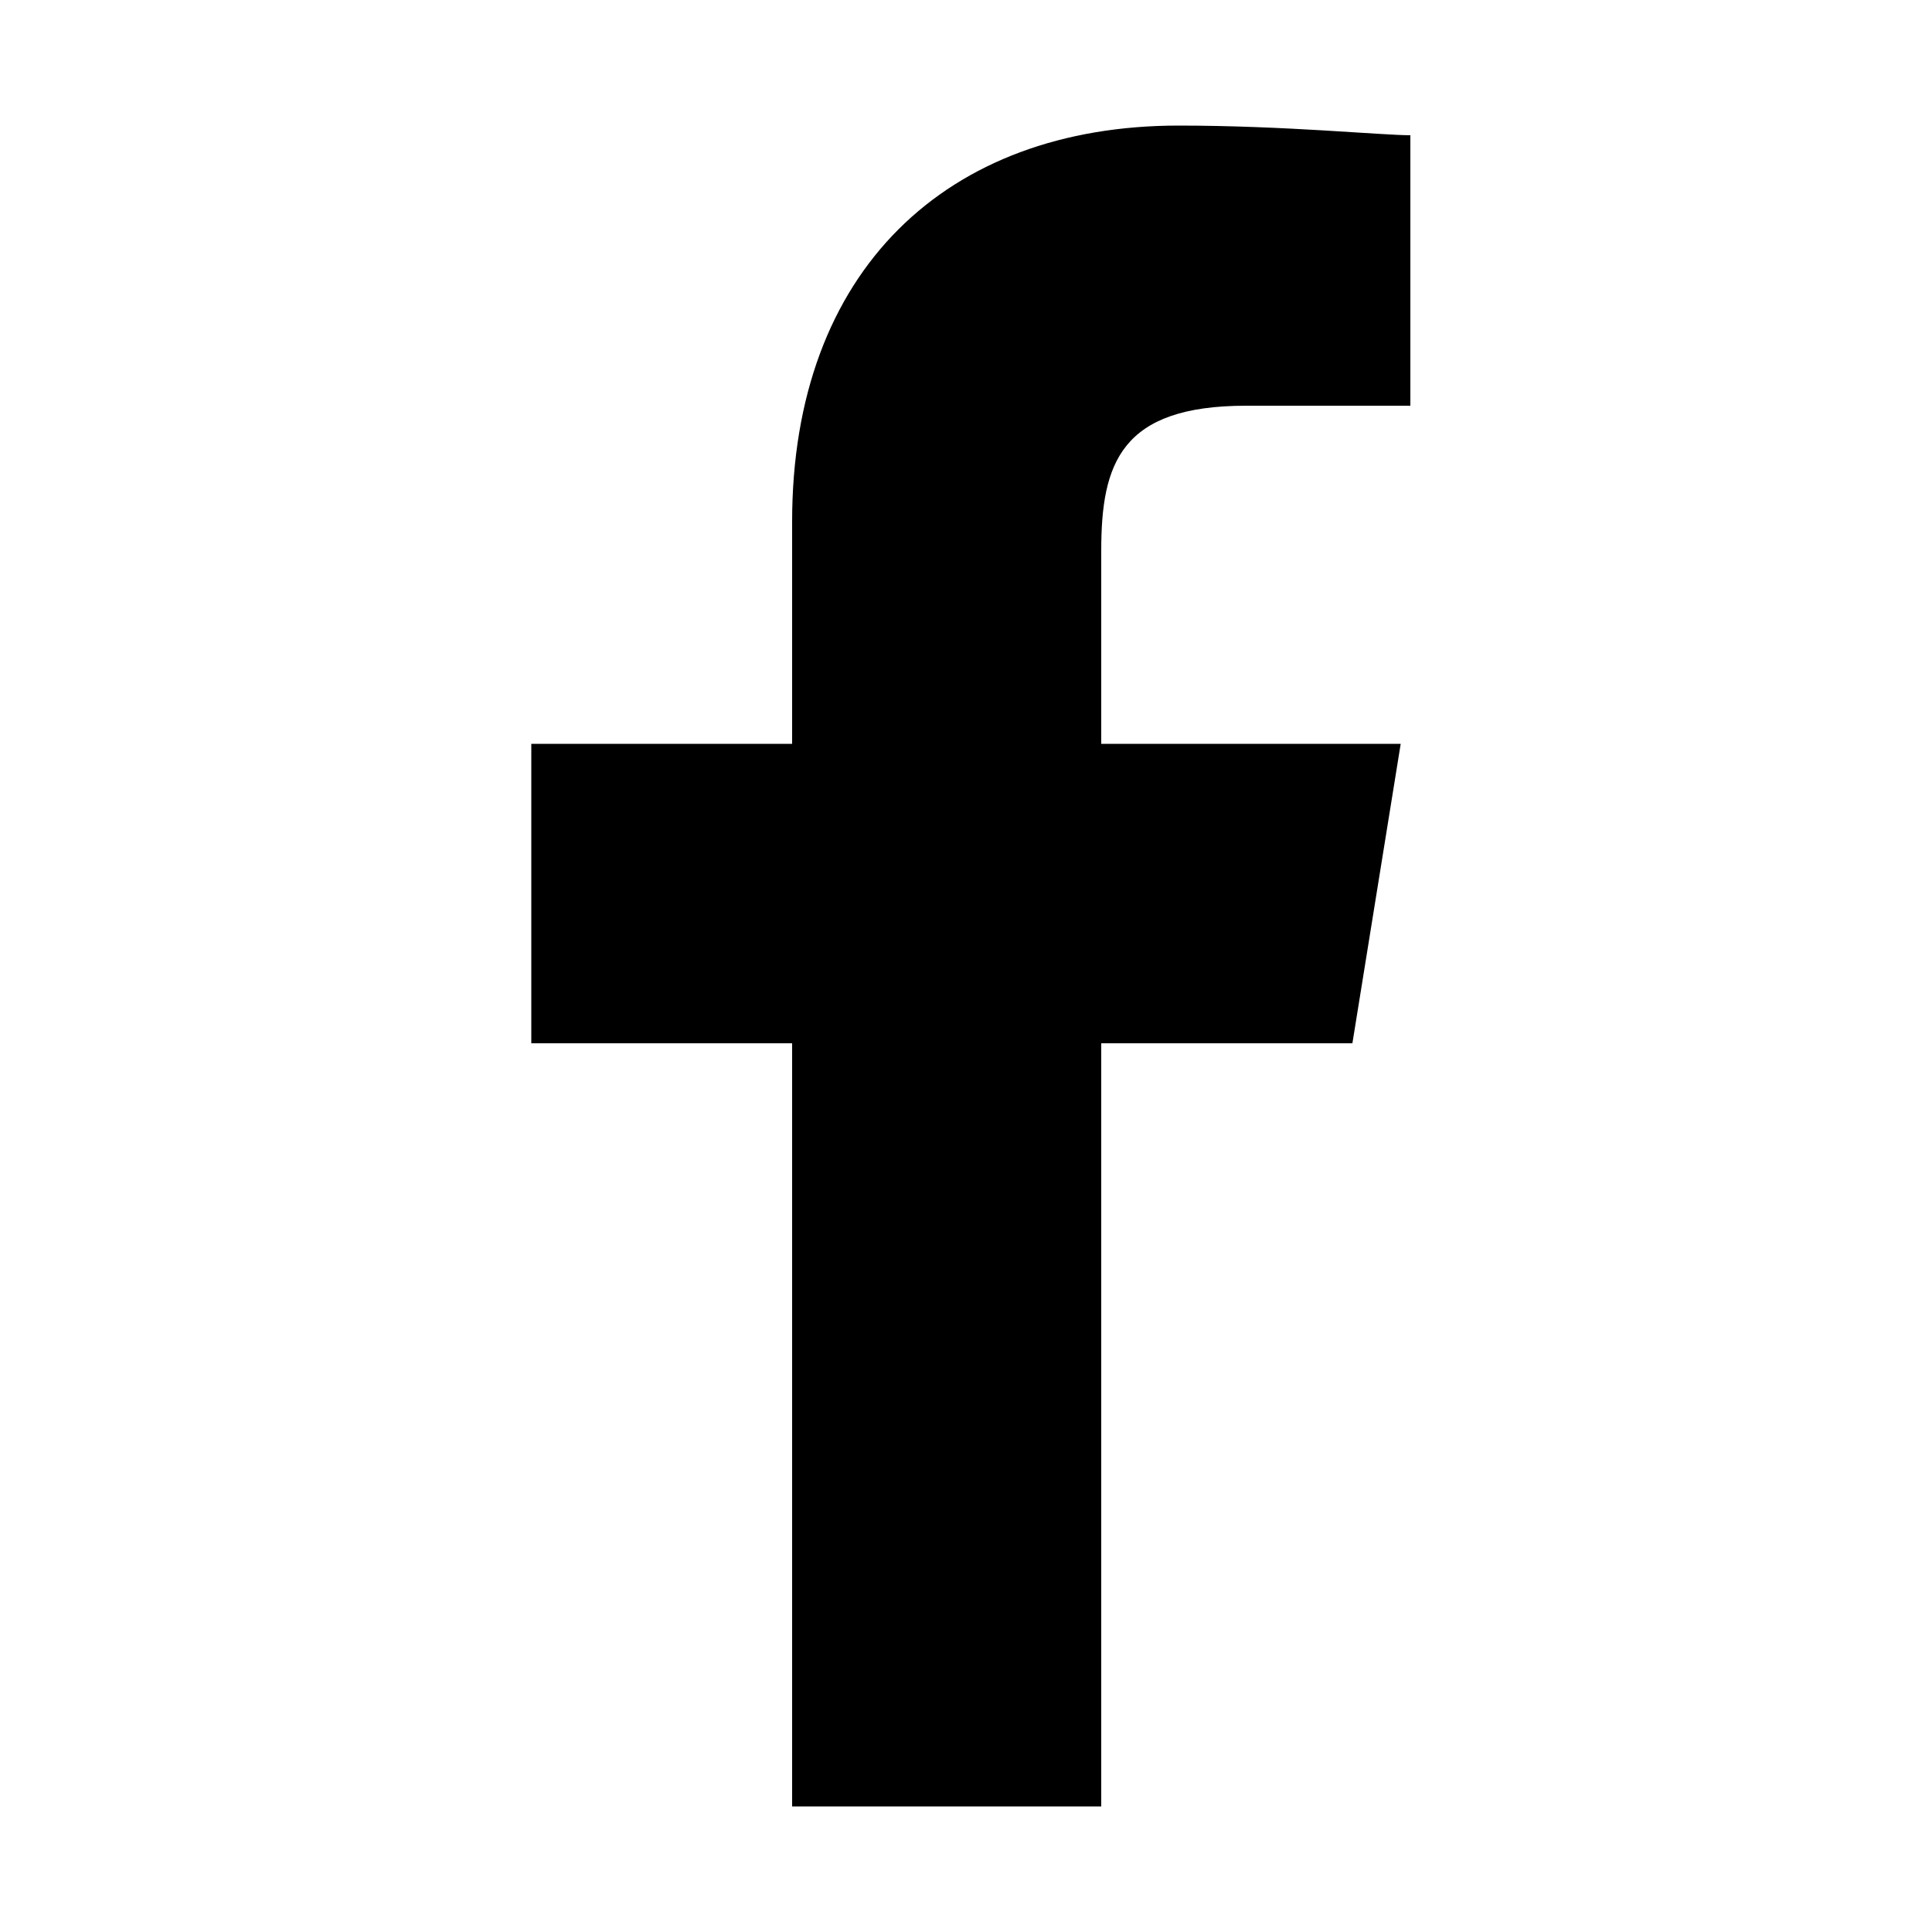
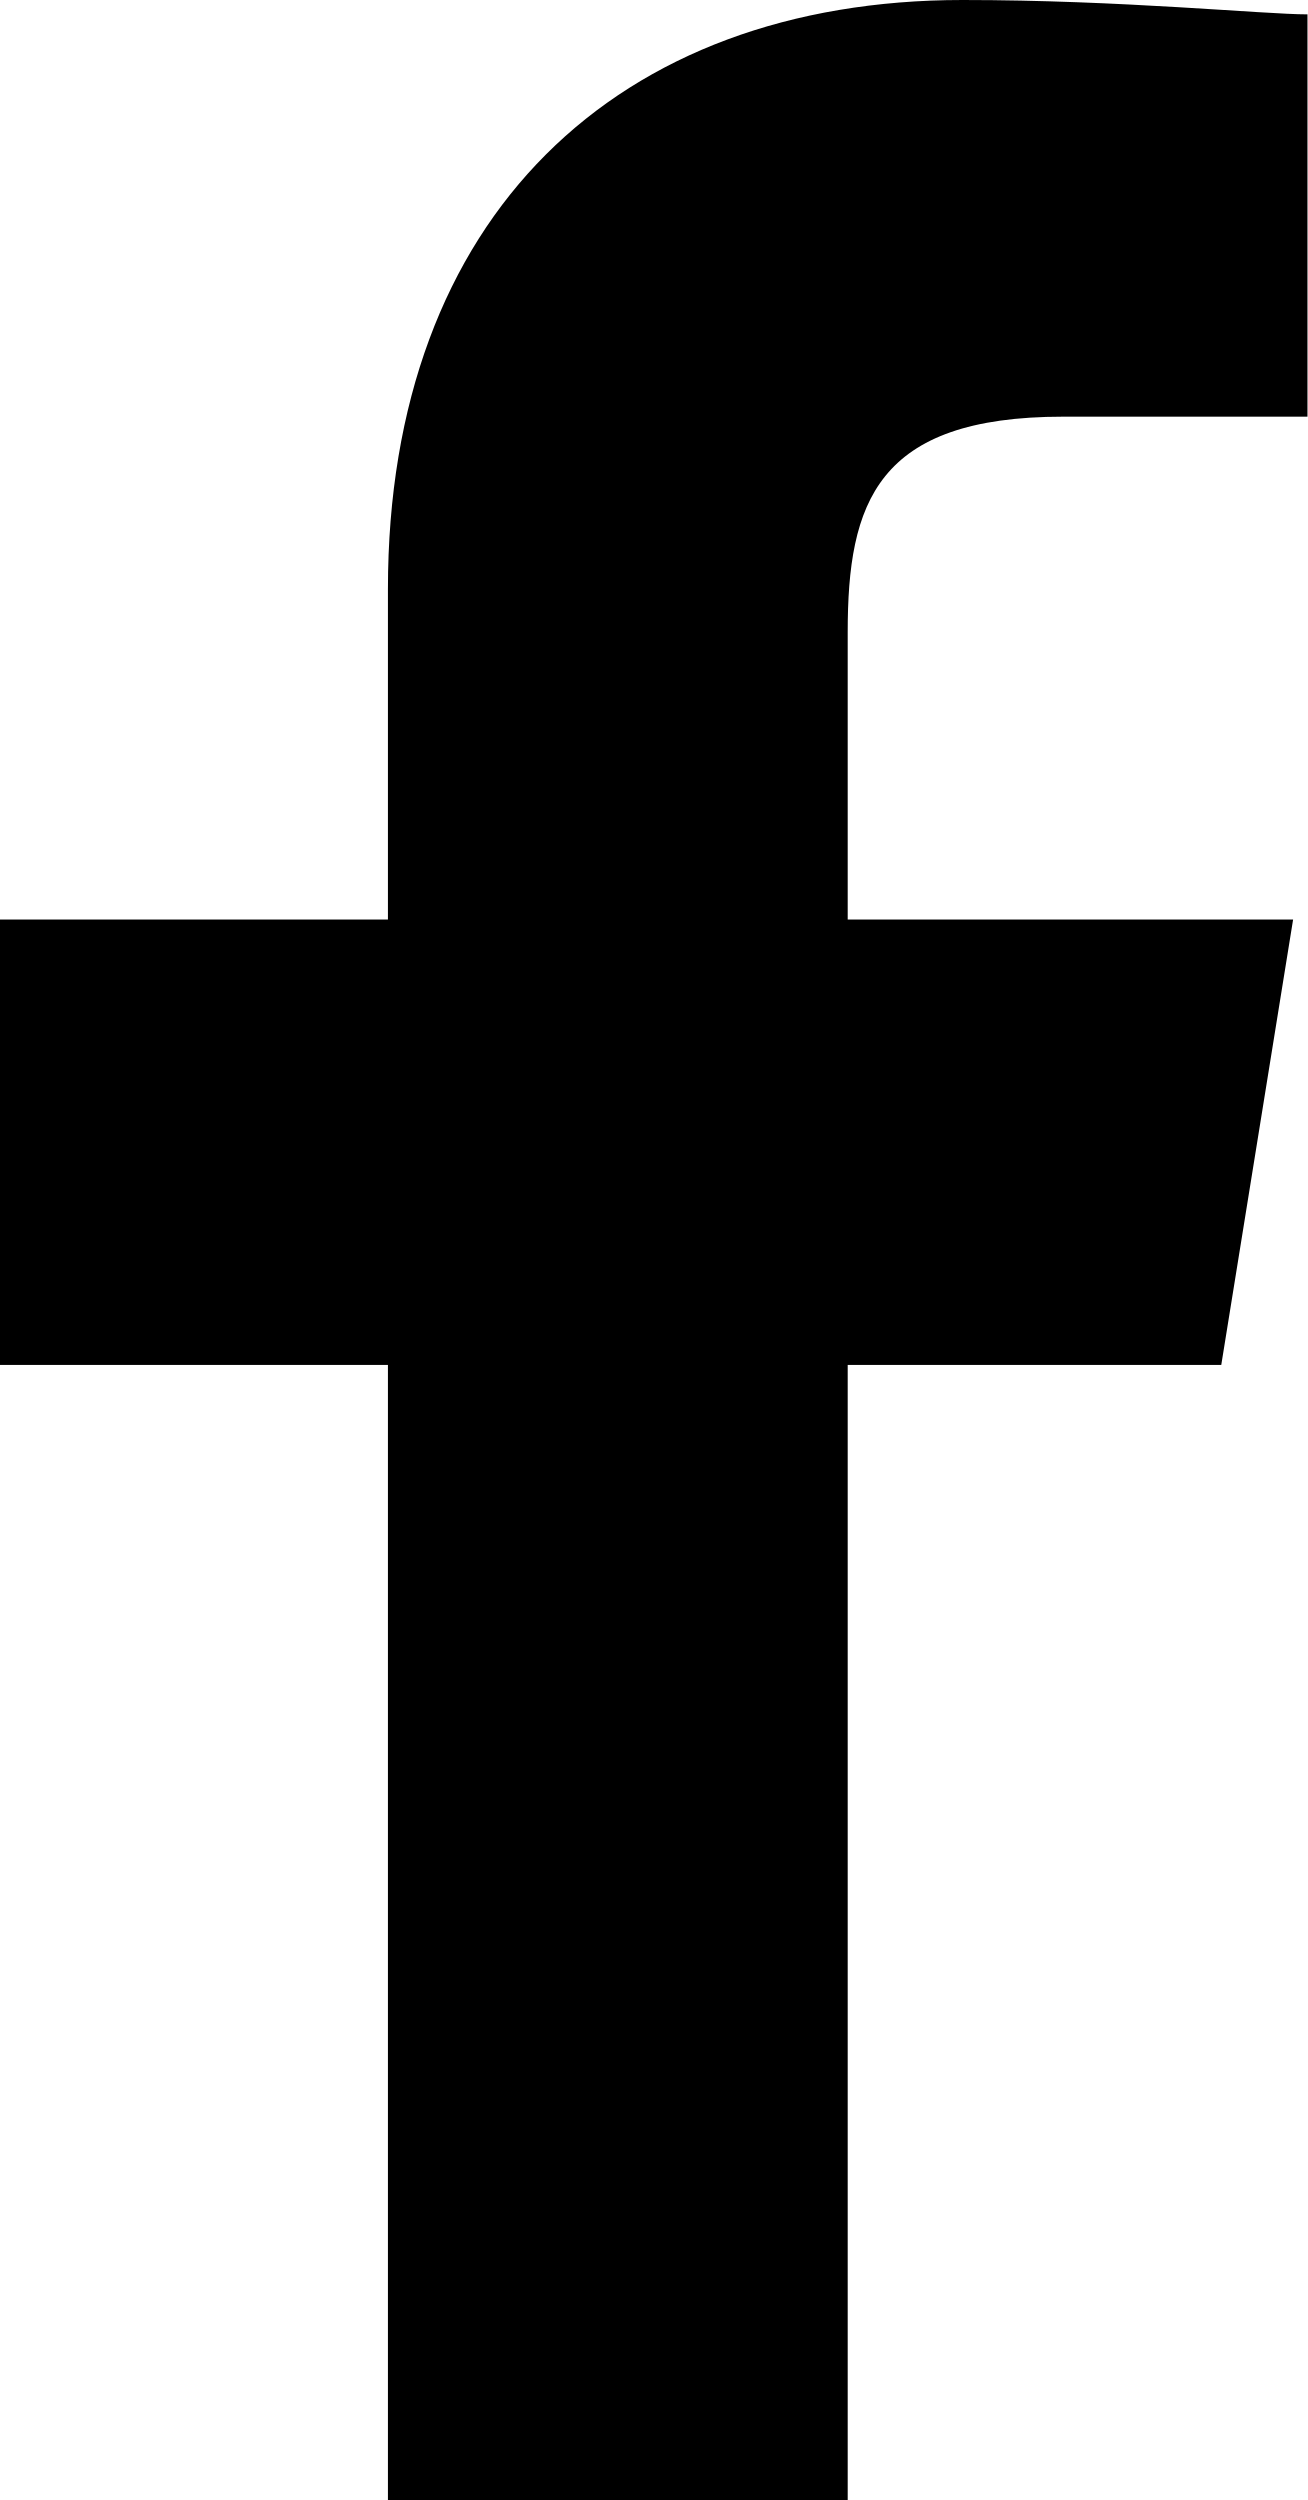
- <svg xmlns="http://www.w3.org/2000/svg" version="1.0" id="Calque_1" x="0px" y="0px" viewBox="0 0 20 20" style="enable-background:new 0 0 20 20;" xml:space="preserve">
+ <svg xmlns="http://www.w3.org/2000/svg" version="1.1" id="Calque_1" x="0px" y="0px" viewBox="0 0 9.1 17.4" style="enable-background:new 0 0 9.1 17.4;" xml:space="preserve">
  <g>
-     <path d="M14.5,4.2h-1.6c-1.3,0-1.5,0.6-1.5,1.5v2h3.1L14,10.8h-2.6v7.9H8.2v-7.9H5.5V7.7h2.7V5.4c0-2.6,1.6-4.1,4-4.1   c1.1,0,2.1,0.1,2.4,0.1V4.2z" />
+     <path d="M9,2.9H7.4c-1.3,0-1.5,0.6-1.5,1.5v2H9L8.5,9.5H5.9v7.9H2.7V9.5H0V6.4h2.7V4.1c0-2.6,1.6-4.1,4-4.1c1.1,0,2.1,0.1,2.4,0.1   v2.8H9z" />
  </g>
</svg>
